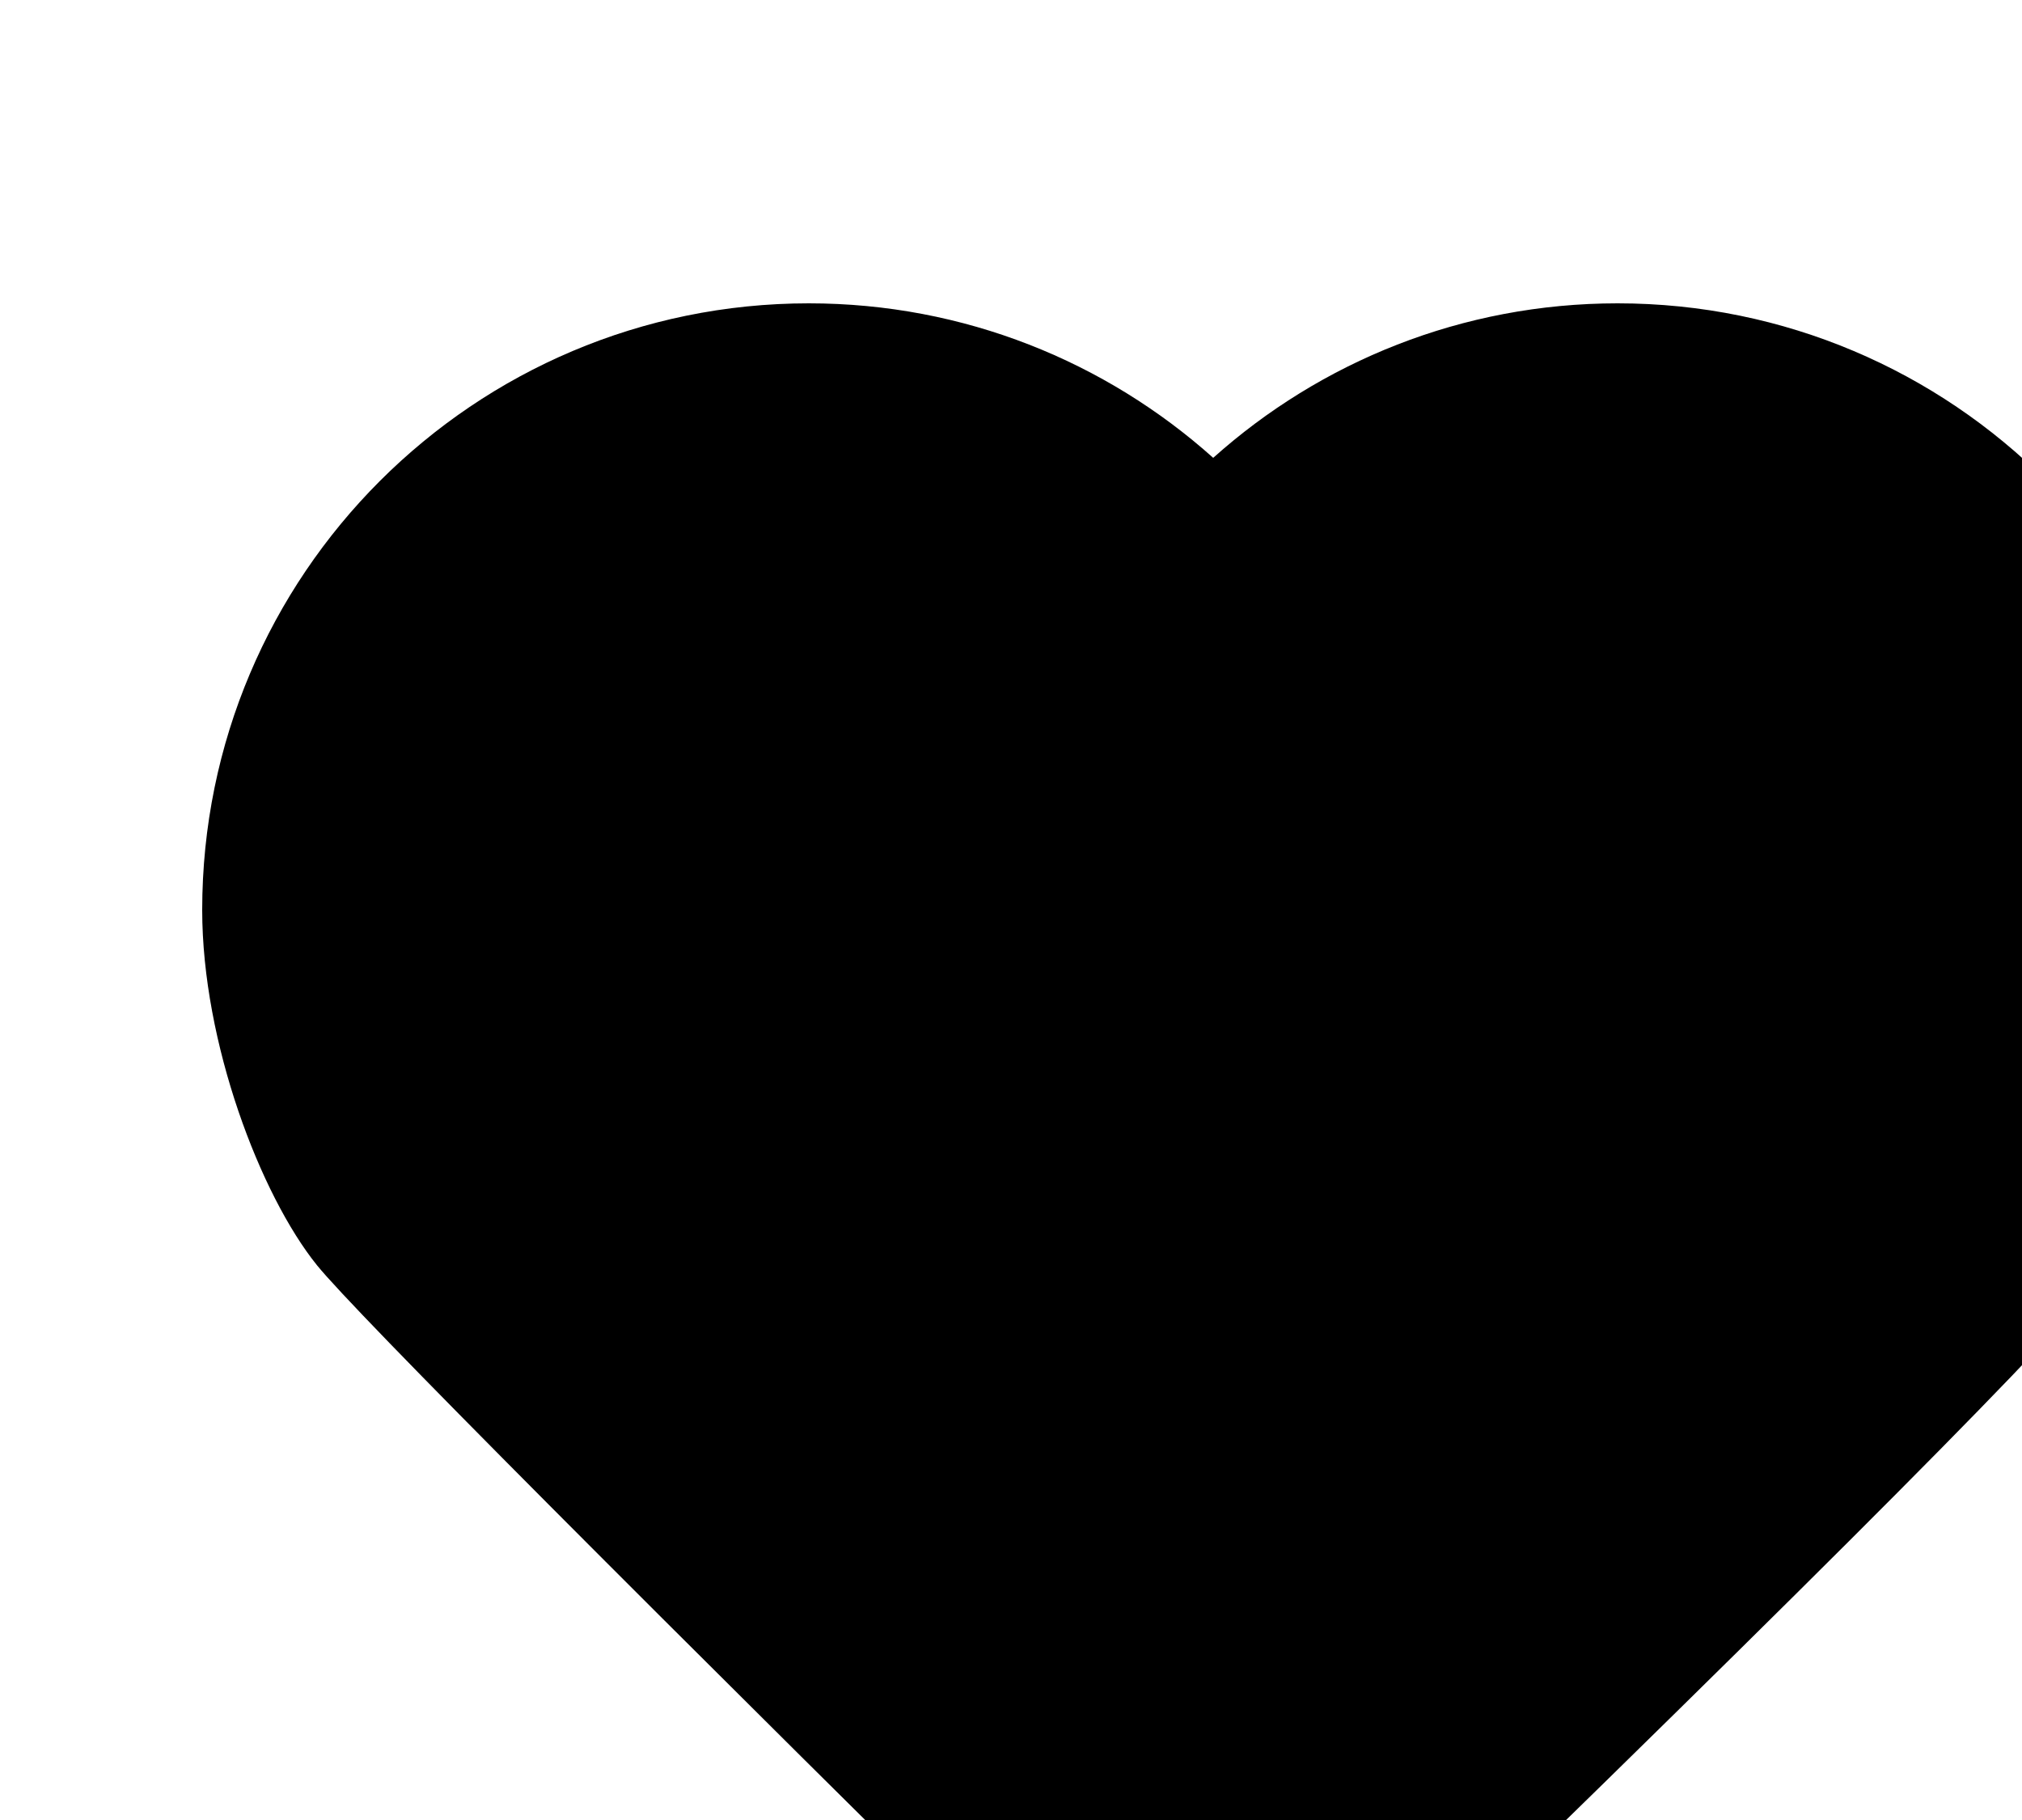
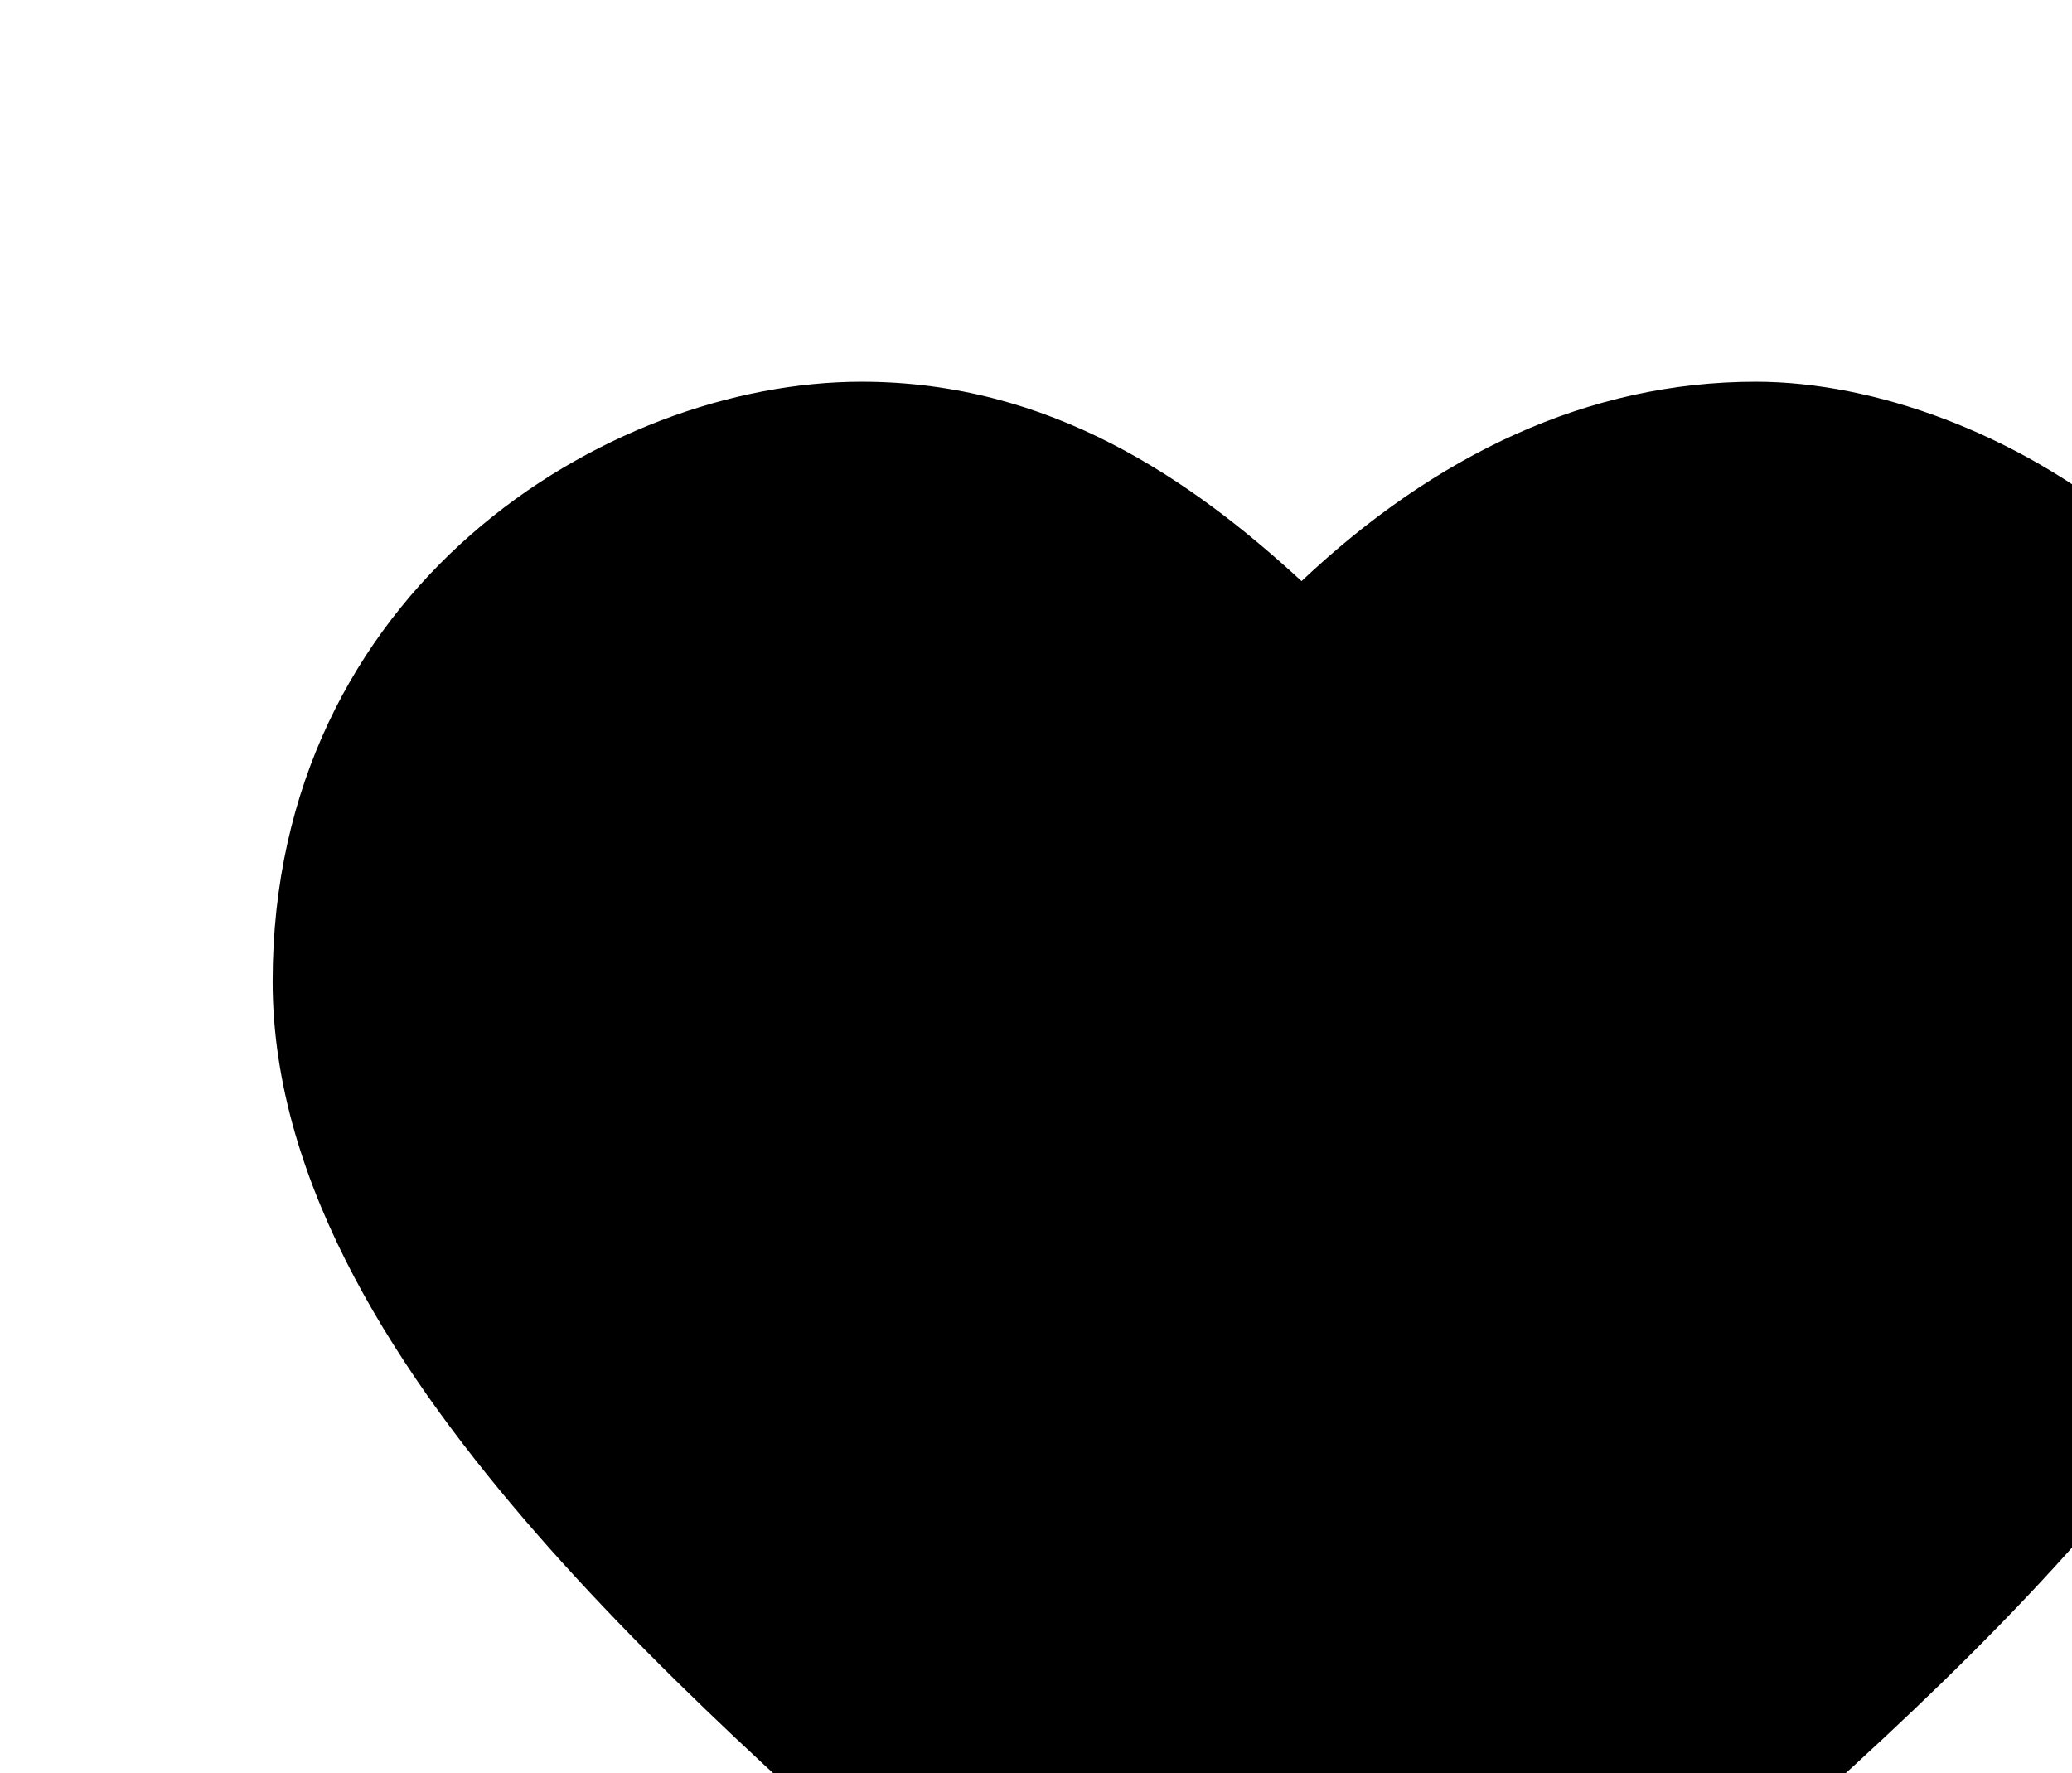
<svg>
-   <path d="M12.702,20.712 C12.521,20.89 12.273,21 12,21 C11.713,21 11.455,20.88 11.273,20.686 C6.222,15.701 3.509,12.976 3.135,12.513 C2.575,11.818 2,10.312 2,9 C2,5.686 4.686,3 8,3 C9.537,3 10.938,3.578 12,4.528 C13.062,3.578 14.463,3 16,3 C19.314,3 22,5.686 22,9 C22,10.409 21.514,11.705 20.701,12.728 C20.159,13.411 17.493,16.072 12.702,20.712 Z" />
+   <path d="M11.04 19.752C11.636 20.249 12.512 20.209 13.061 19.661C13.252 19.469 13.492 19.268 13.815 18.996L13.827 18.986C14.123 18.737 14.479 18.438 14.818 18.103L14.858 18.069C16.22 16.901 17.818 15.532 19.076 14.104C20.315 12.697 21.5 10.935 21.5 9C21.5 7.133 20.618 5.732 19.532 4.832C18.492 3.971 17.186 3.5 16.1 3.5C14.561 3.5 13.16 4.172 11.935 5.328C10.923 4.398 9.633 3.5 7.9 3.5C5.549 3.5 2.5 5.405 2.5 9C2.5 10.889 3.692 12.654 4.92 14.061C6.189 15.515 7.8 16.918 9.181 18.102C9.815 18.732 10.444 19.256 11.021 19.737L11.04 19.752Z" />
</svg>
